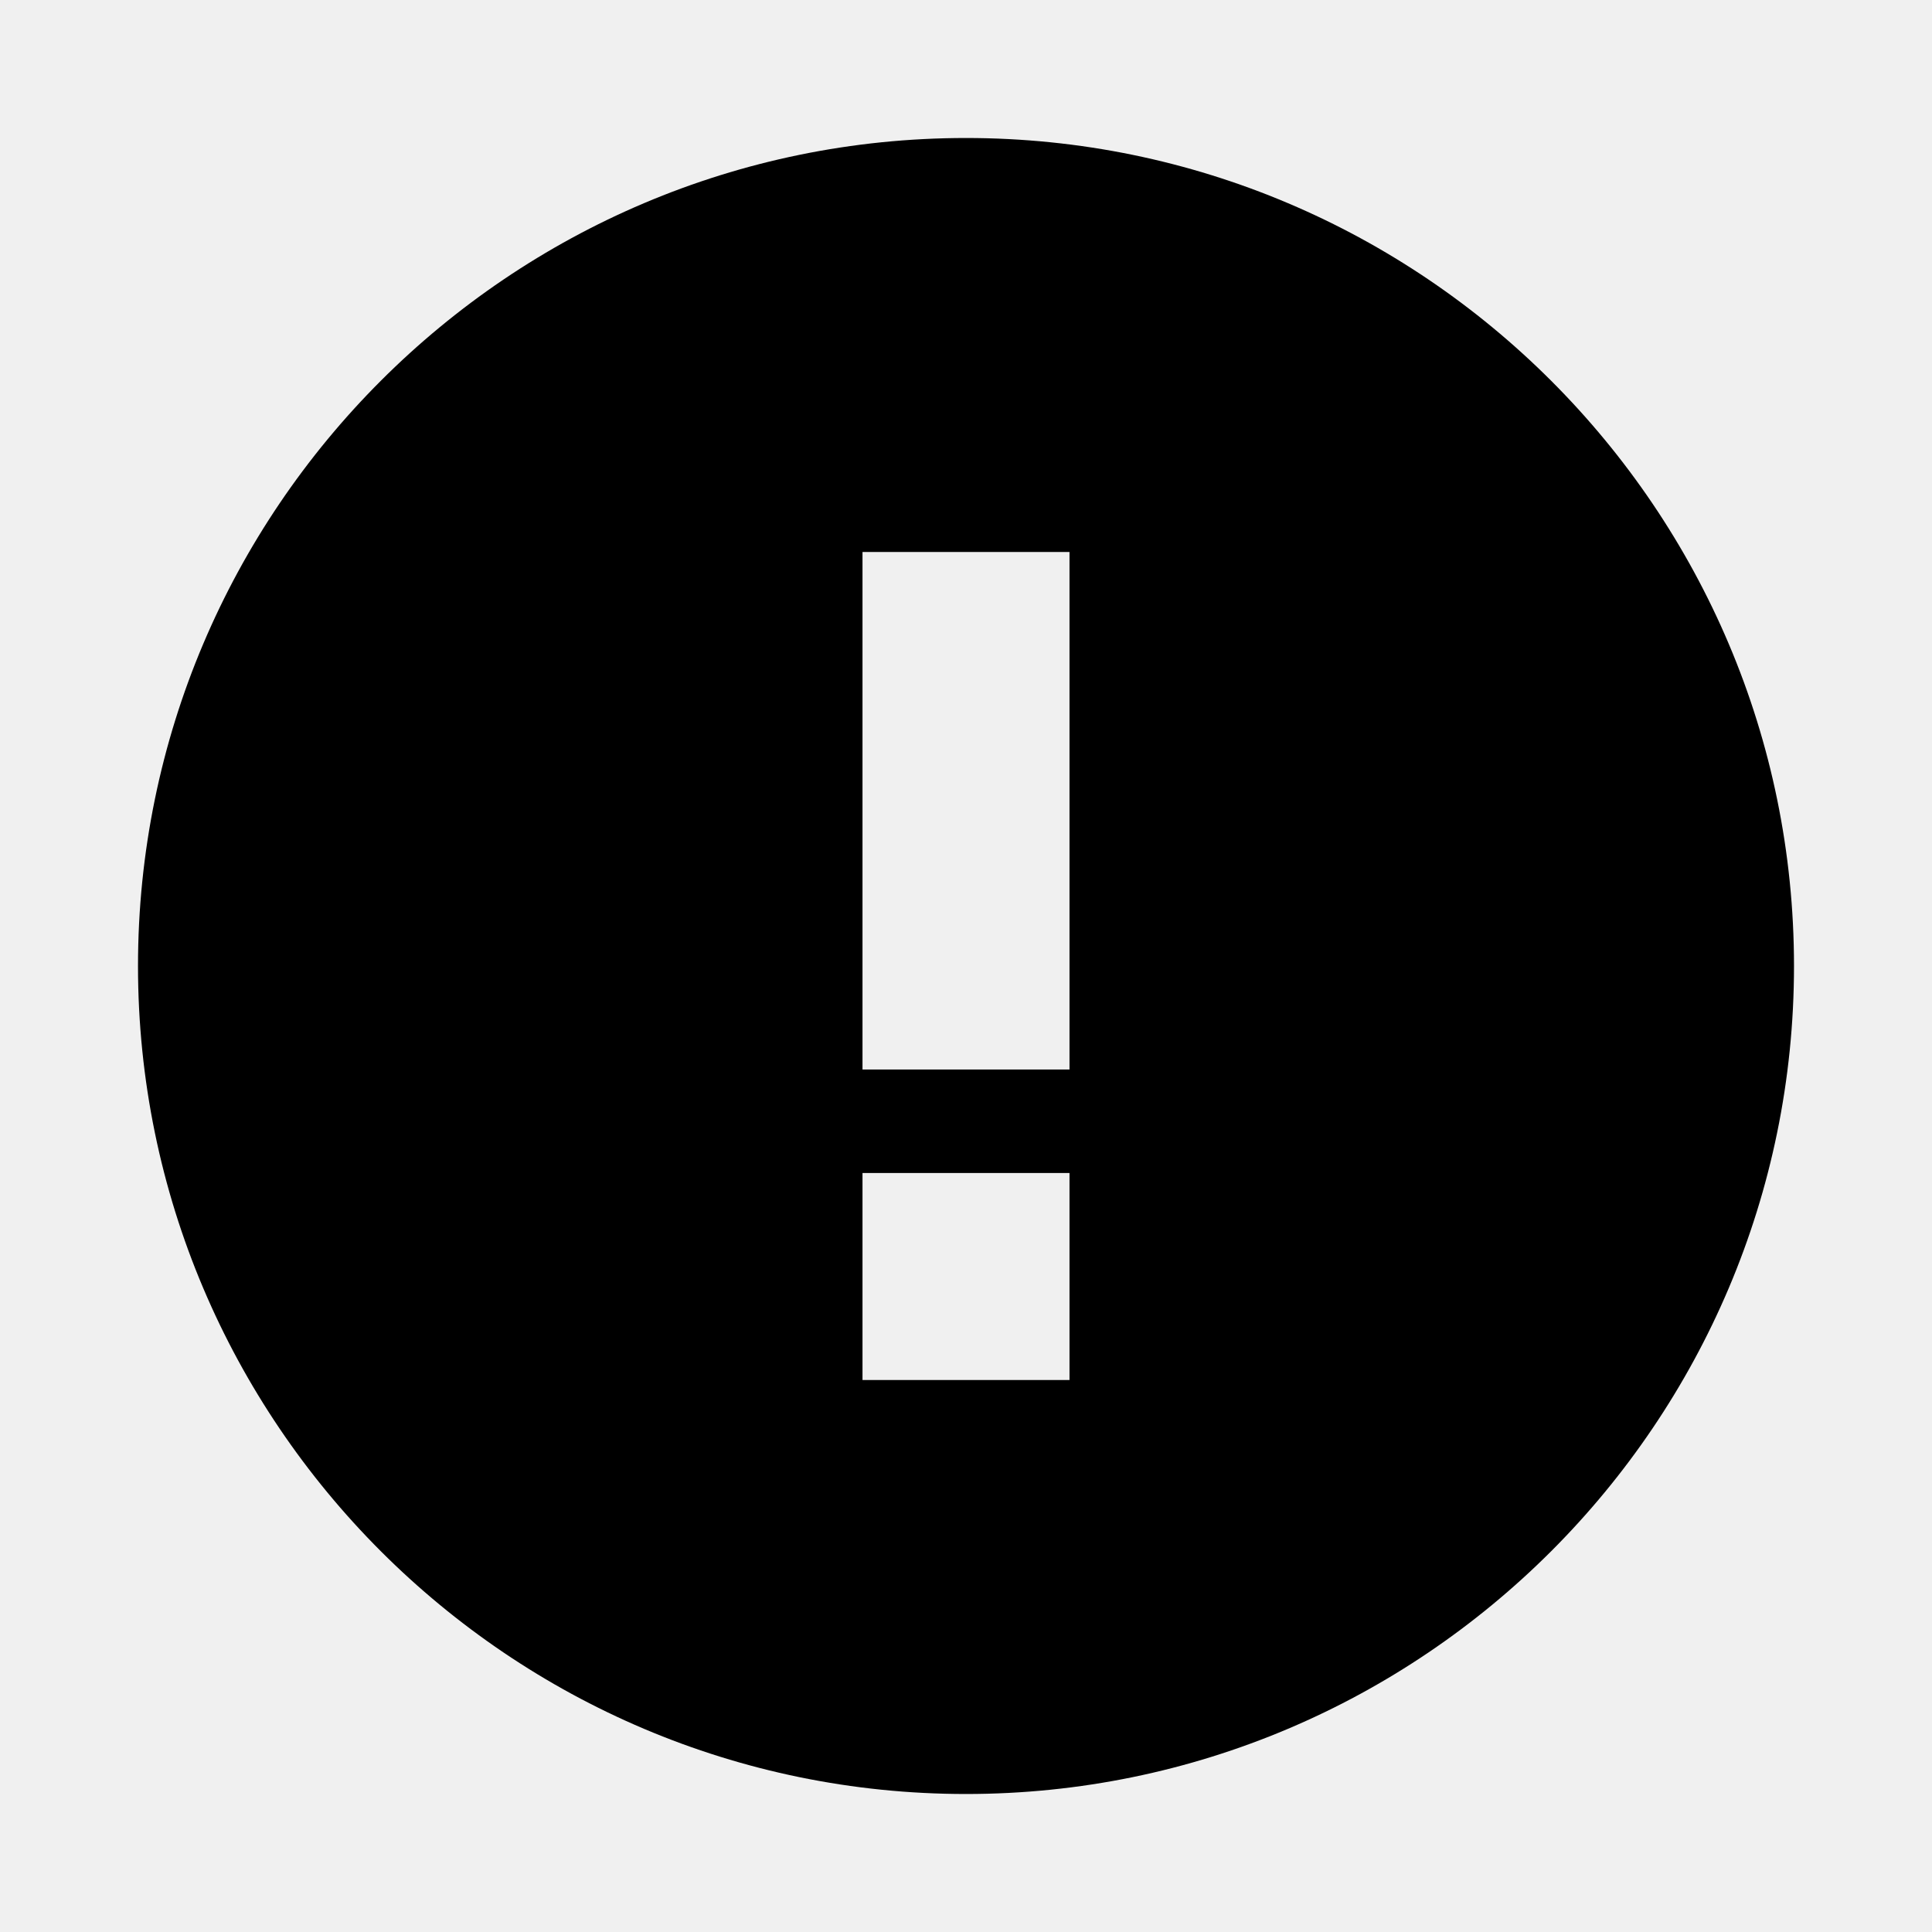
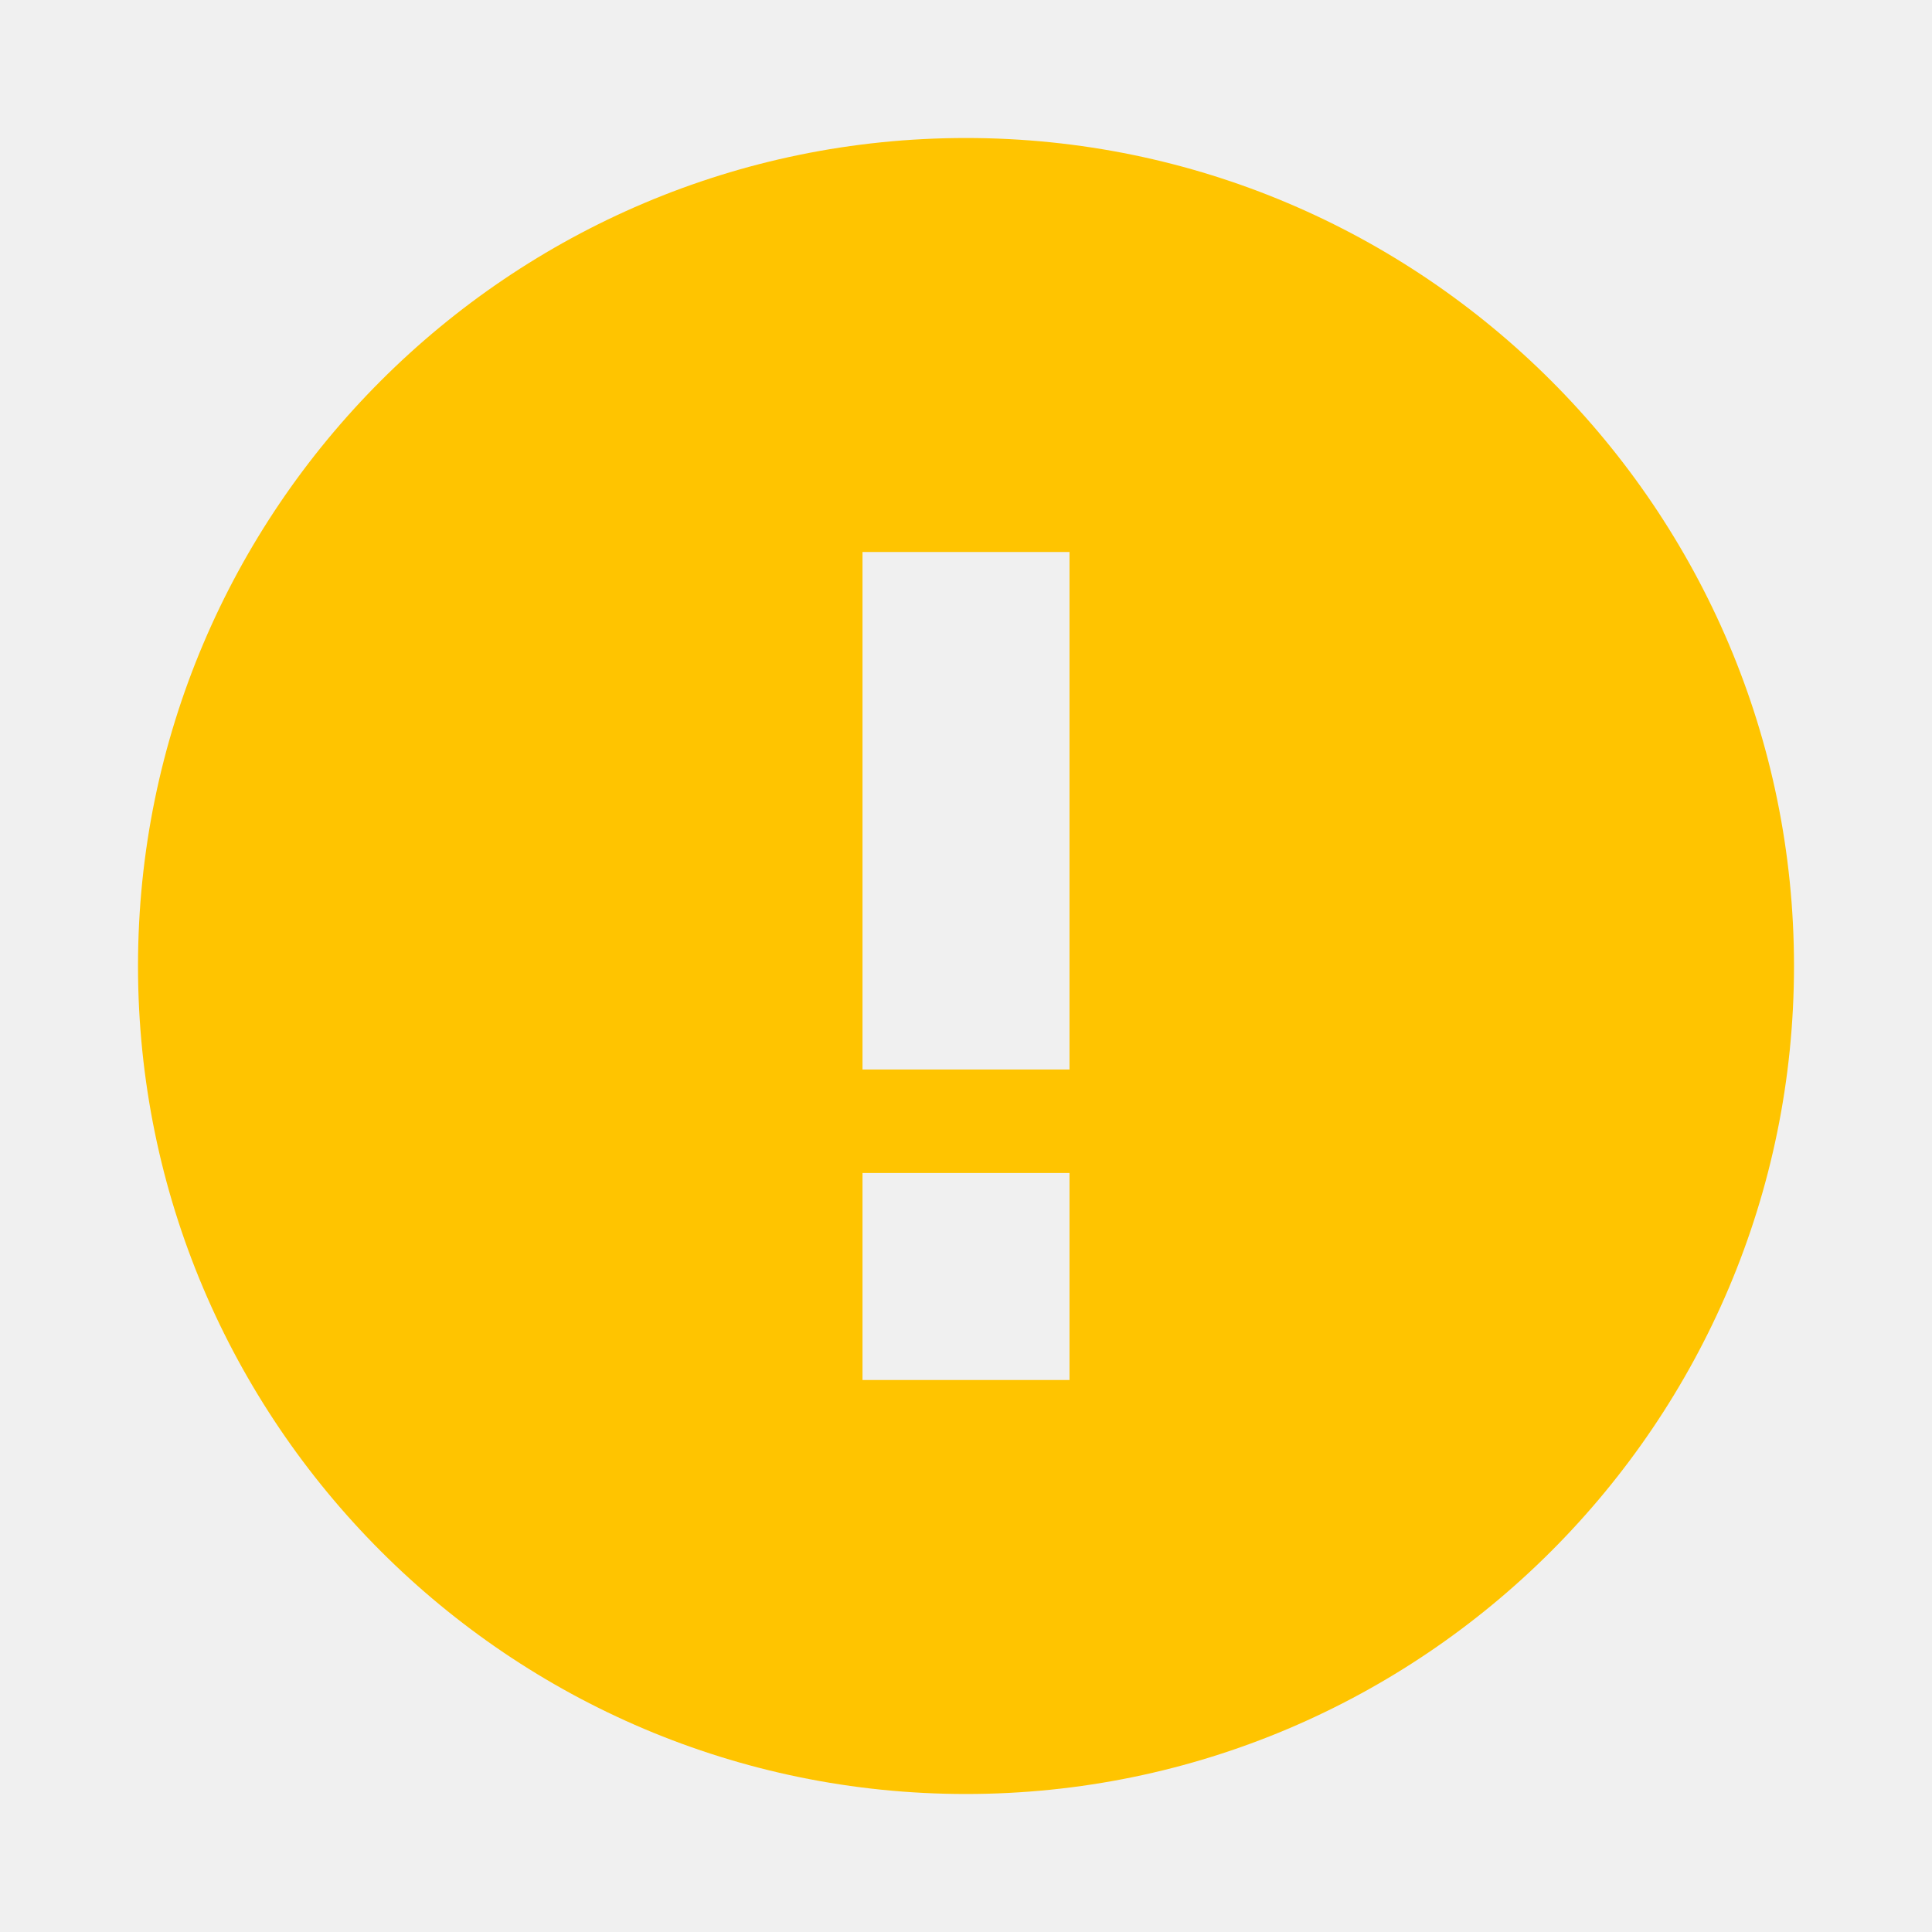
<svg xmlns="http://www.w3.org/2000/svg" width="56" height="56" viewBox="0 0 56 56" fill="none">
  <g clip-path="url(#clip0_1920_13054)">
-     <path d="M28 4C14.767 4 4 14.767 4 28C4 41.233 14.767 52 28 52C41.233 52 52 41.233 52 28C52 14.767 41.233 4 28 4ZM31 40H25V34H31V40ZM31 31H25V16H31V31Z" fill="currentColor" />
+     <path d="M28 4C14.767 4 4 14.767 4 28C4 41.233 14.767 52 28 52C41.233 52 52 41.233 52 28C52 14.767 41.233 4 28 4ZM31 40H25V34H31V40ZM31 31H25V16H31V31Z" fill="#FFC400" />
  </g>
  <defs>
    <clipPath id="clip0_1920_13054">
      <rect width="48" height="48" fill="white" transform="translate(4 4)" />
    </clipPath>
  </defs>
</svg>
